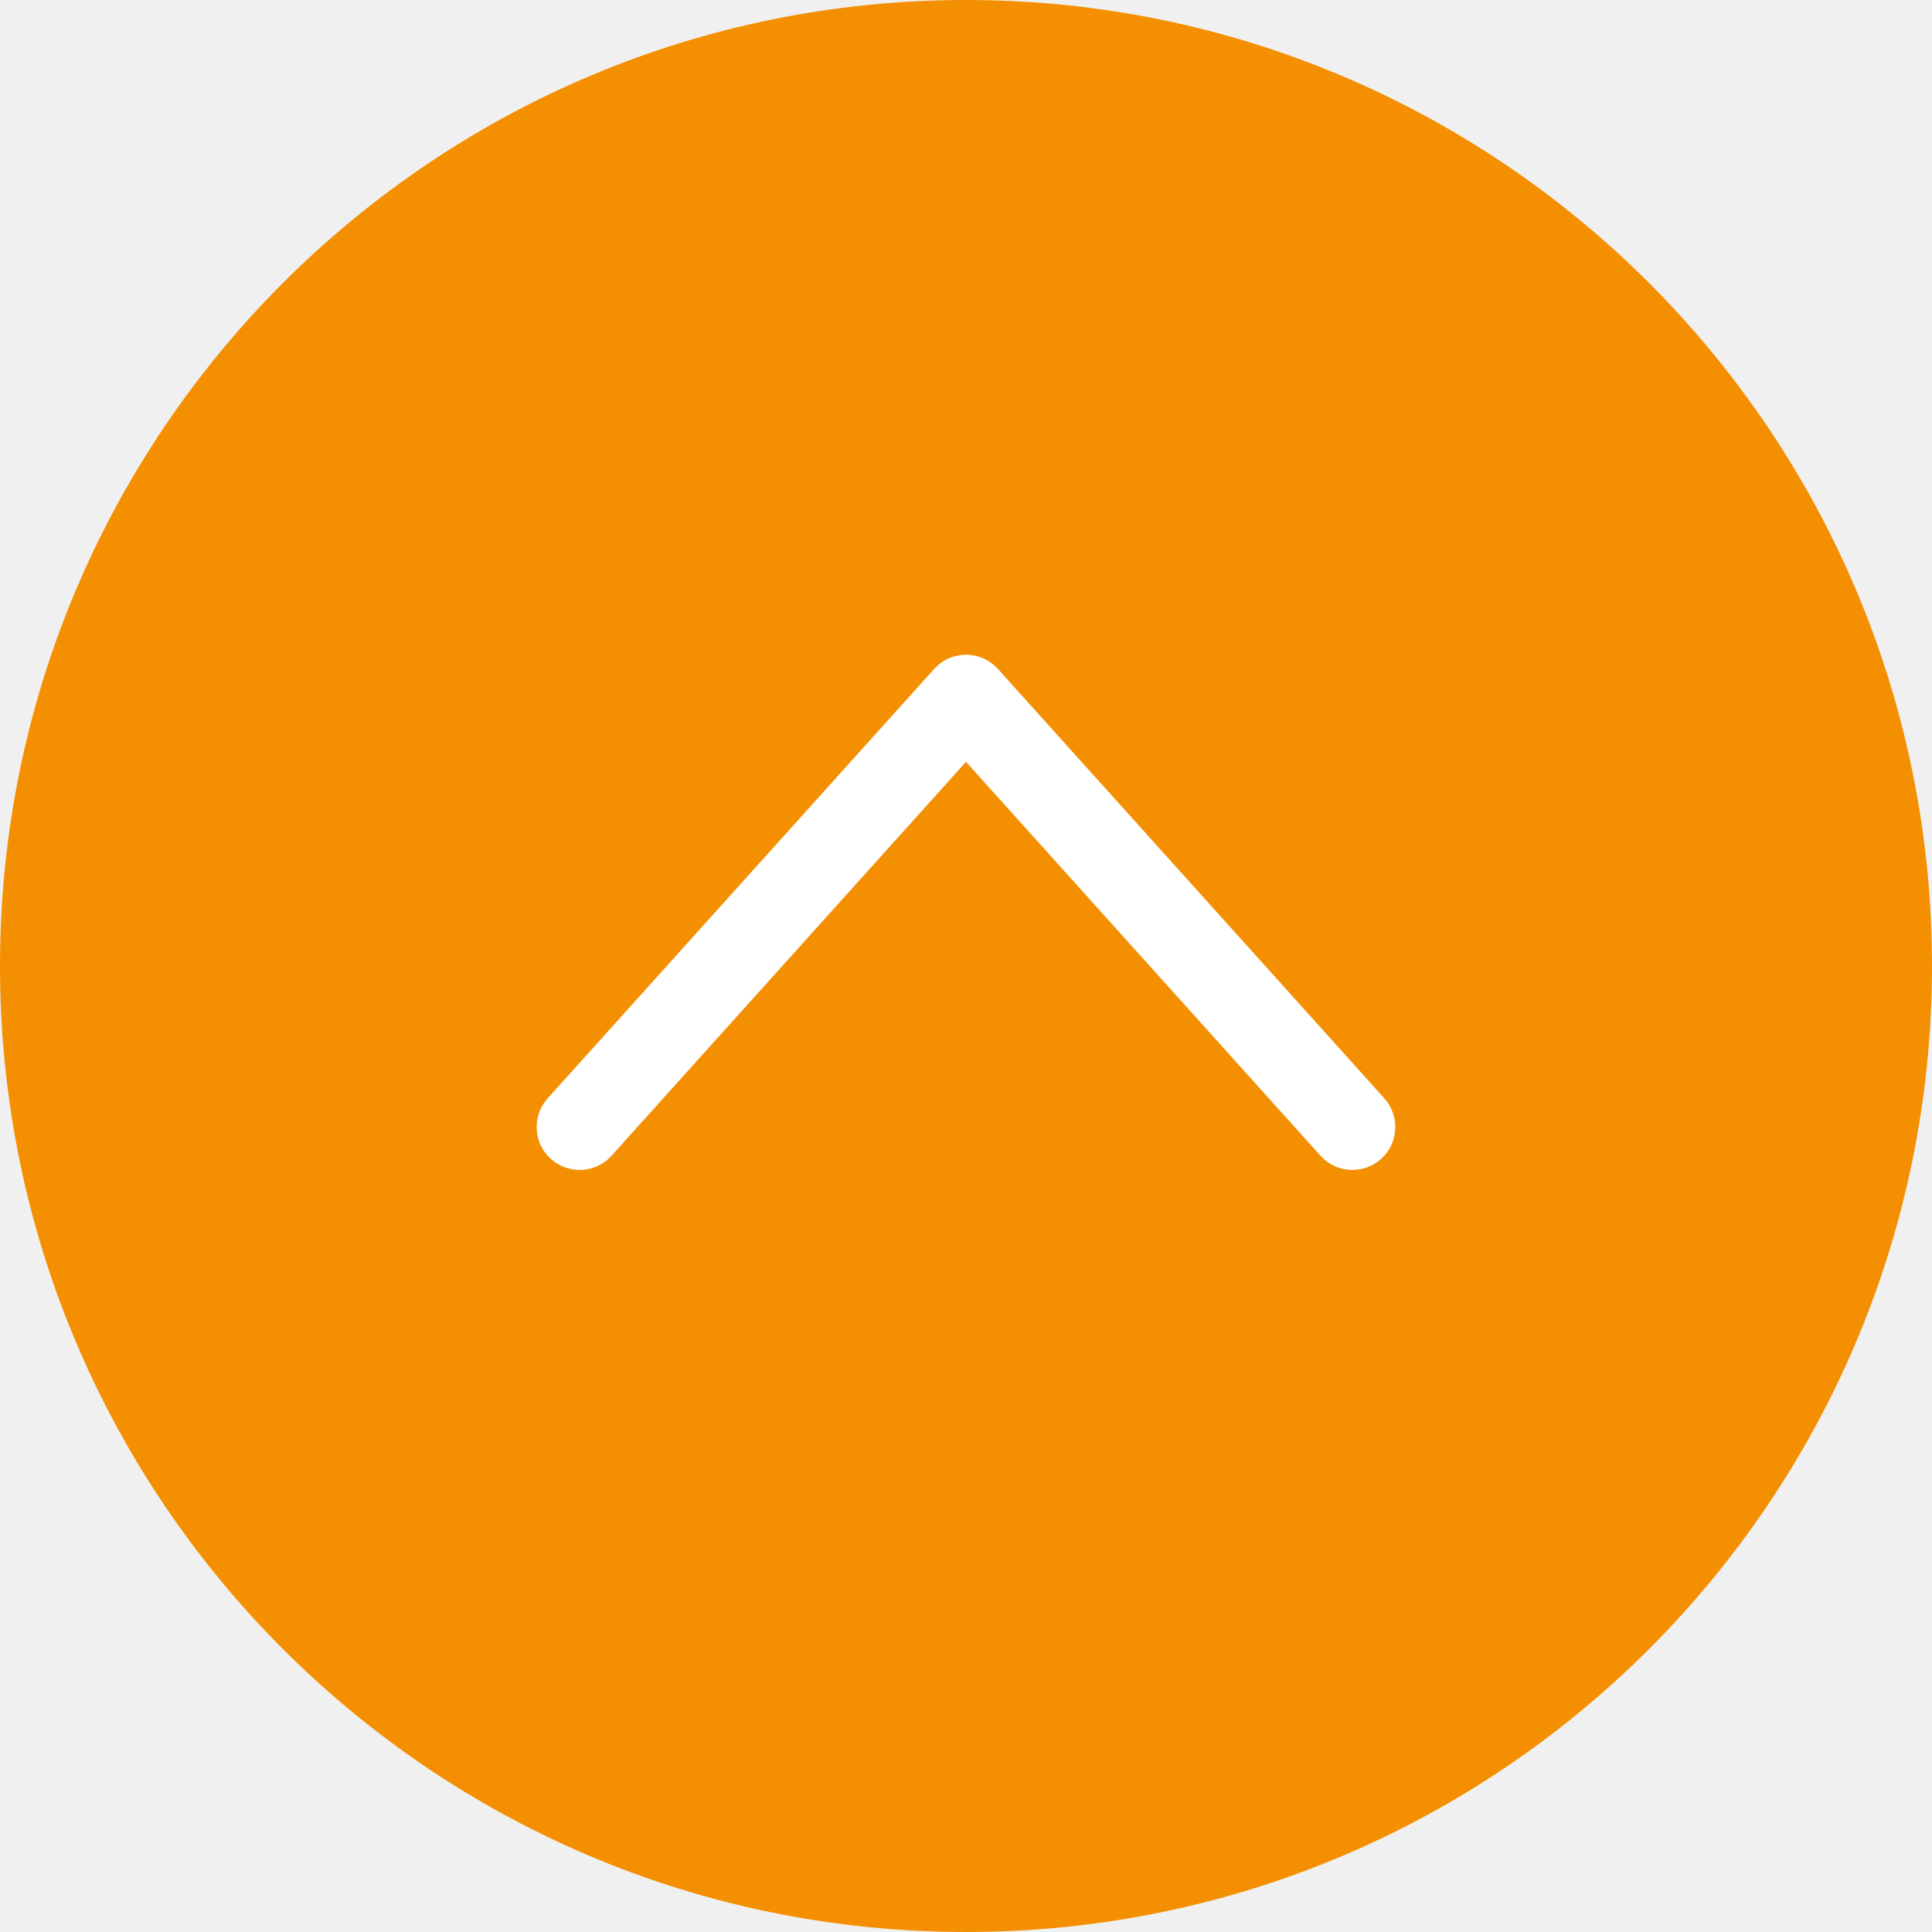
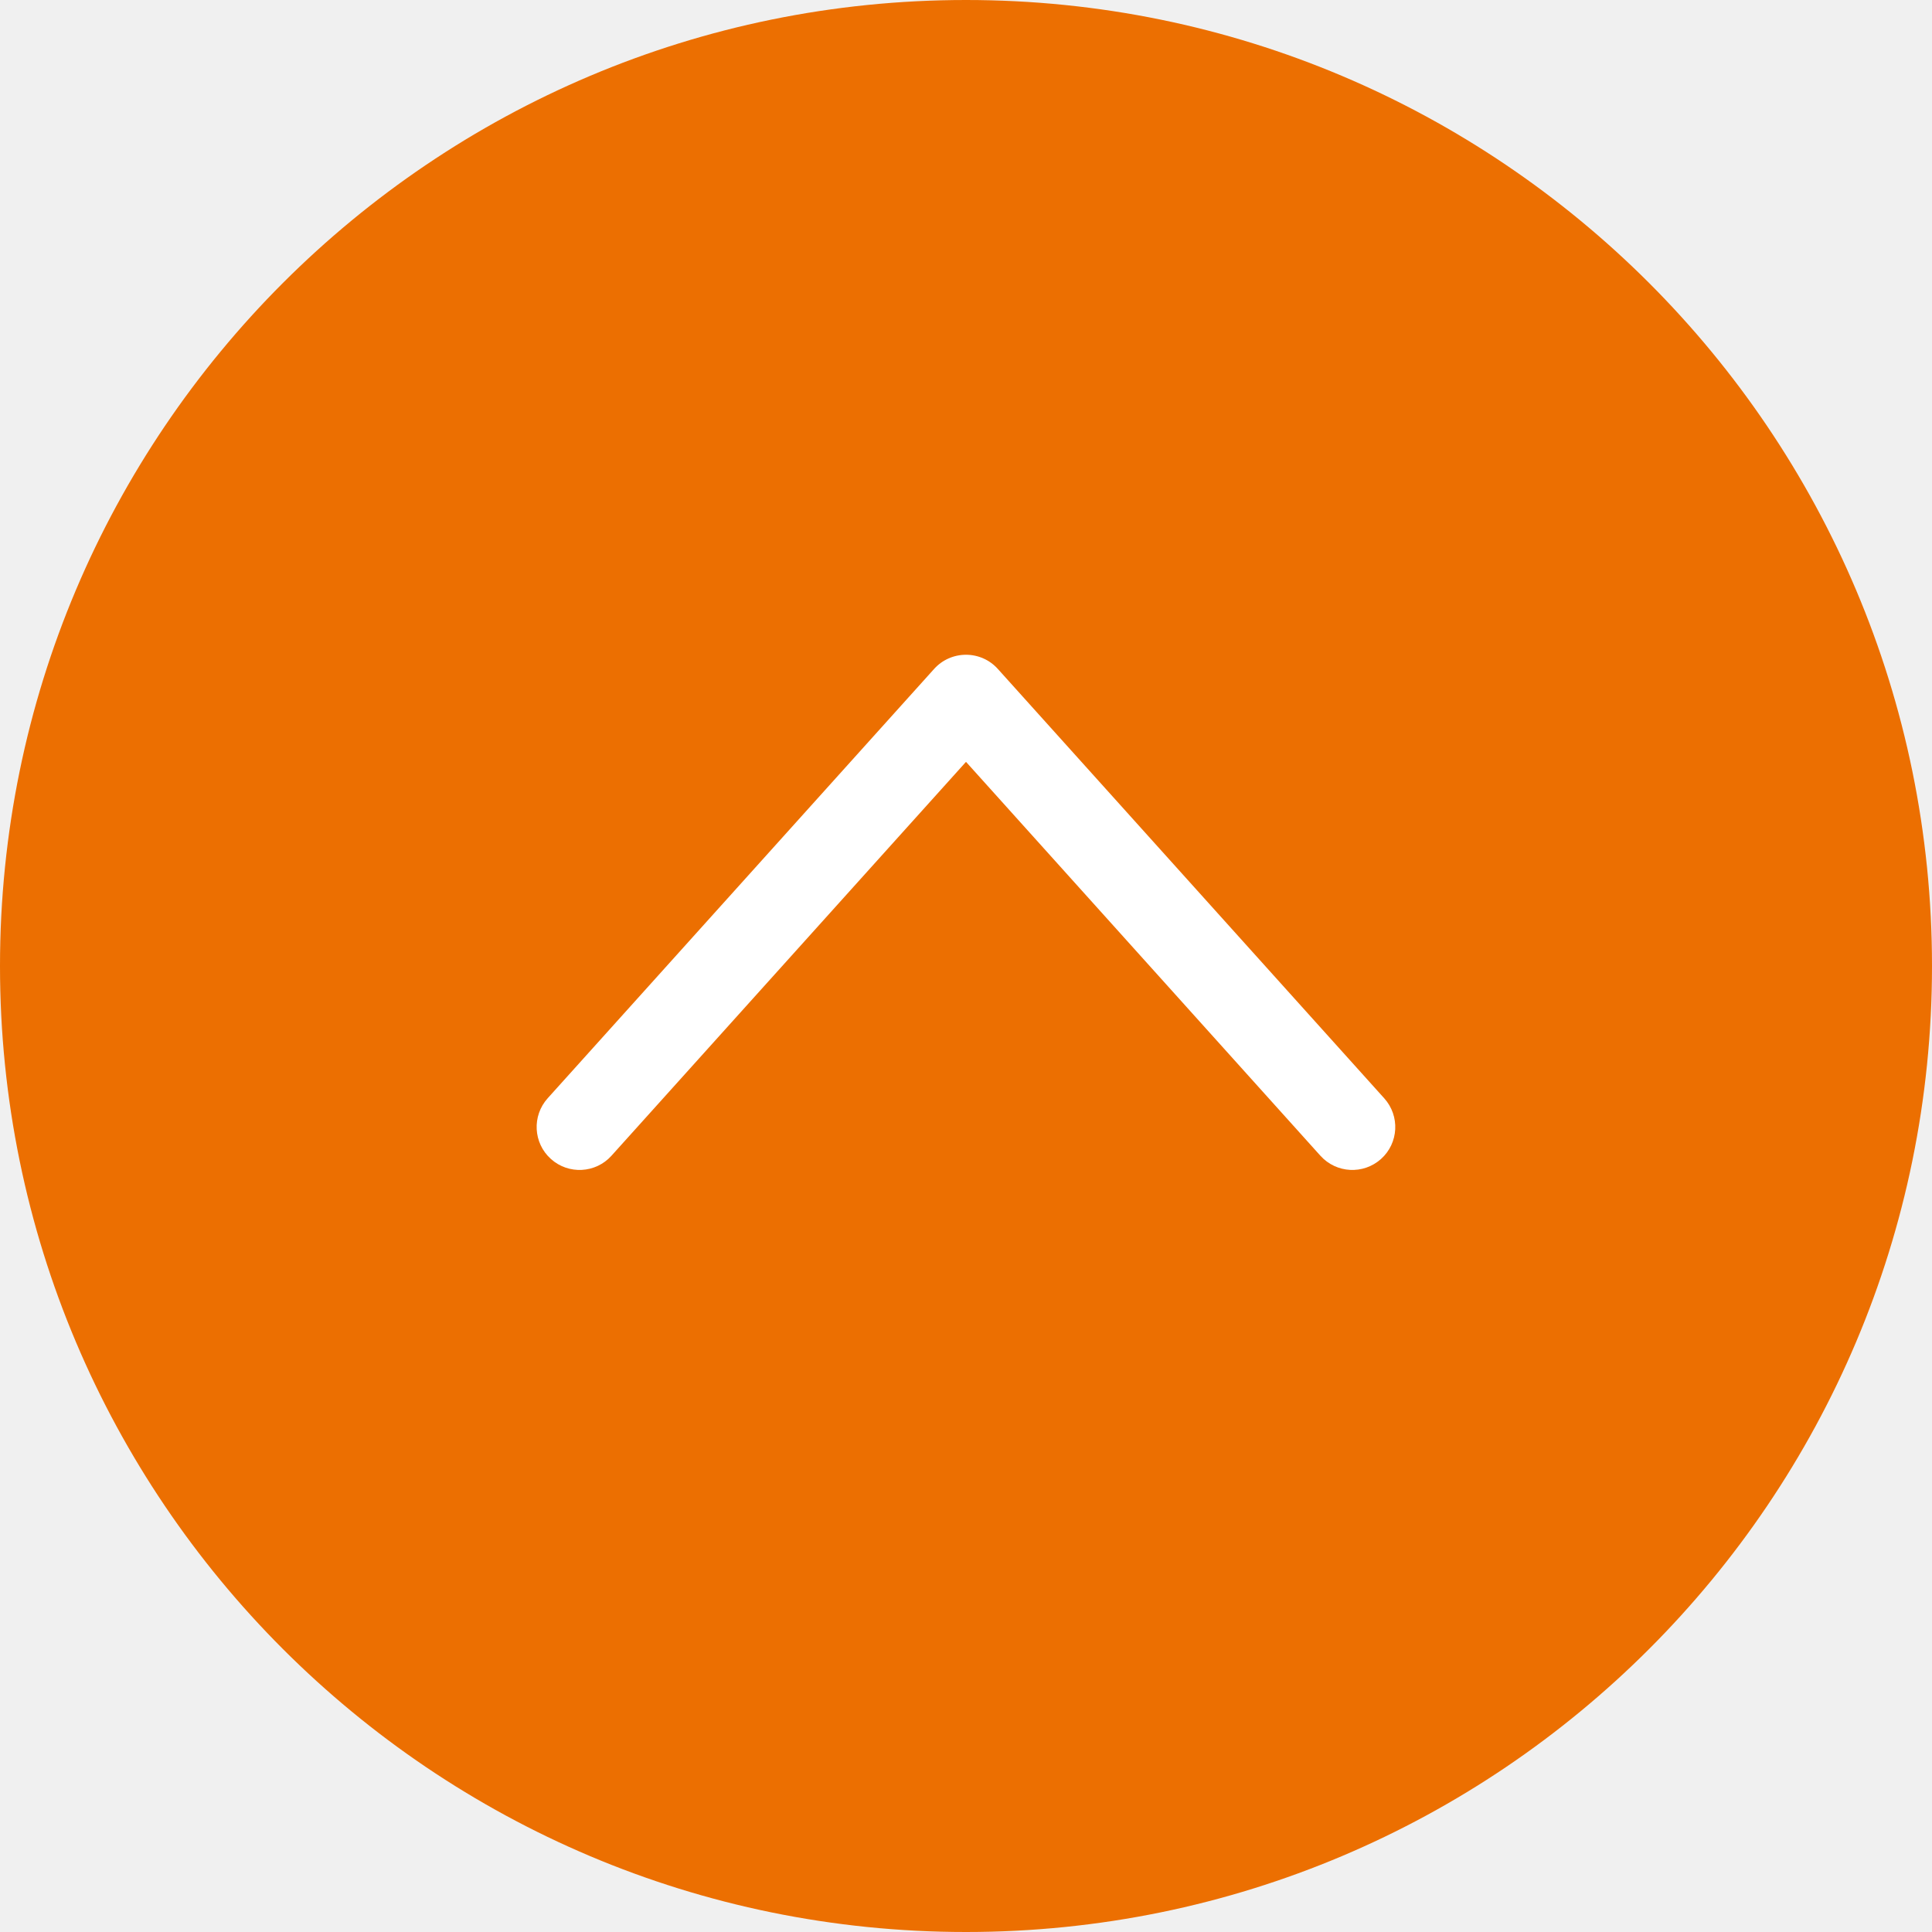
<svg xmlns="http://www.w3.org/2000/svg" width="30" height="30" viewBox="0 0 30 30" fill="none">
-   <path d="M0 15C0 6.716 6.716 0 15 0C23.284 0 30 6.716 30 15C30 23.284 23.284 30 15 30C6.716 30 0 23.284 0 15Z" fill="#F48F01" />
-   <path fill-rule="evenodd" clip-rule="evenodd" d="M21.445 17.996C21.719 17.75 21.741 17.328 21.495 17.054L15.496 10.388C15.369 10.247 15.189 10.167 15 10.167C14.811 10.167 14.631 10.247 14.505 10.388L8.505 17.054C8.258 17.328 8.28 17.75 8.554 17.996C8.828 18.242 9.249 18.22 9.496 17.946L15 11.83L20.504 17.946C20.75 18.22 21.172 18.242 21.445 17.996Z" fill="white" />
+   <g clip-path="url(#clip0_1046_64947)">
+     <path d="M0 15C0 6.716 6.716 0 15 0C23.284 0 30 6.716 30 15C30 23.284 23.284 30 15 30C6.716 30 0 23.284 0 15Z" fill="#EC6F01" />
+     <path fill-rule="evenodd" clip-rule="evenodd" d="M21.445 17.996C21.719 17.75 21.741 17.328 21.494 17.054L15.495 10.388C15.369 10.247 15.189 10.167 15 10.167C14.811 10.167 14.63 10.247 14.504 10.388L8.504 17.054C8.258 17.328 8.28 17.75 8.554 17.996C8.827 18.242 9.249 18.22 9.495 17.946L15 11.83L20.503 17.946C20.75 18.22 21.171 18.242 21.445 17.996Z" fill="white" />
+   </g>
+   <defs>
+     <clipPath id="clip0_1046_64947">
+       <rect width="30" height="30" fill="white" />
+     </clipPath>
+   </defs>
</svg>
